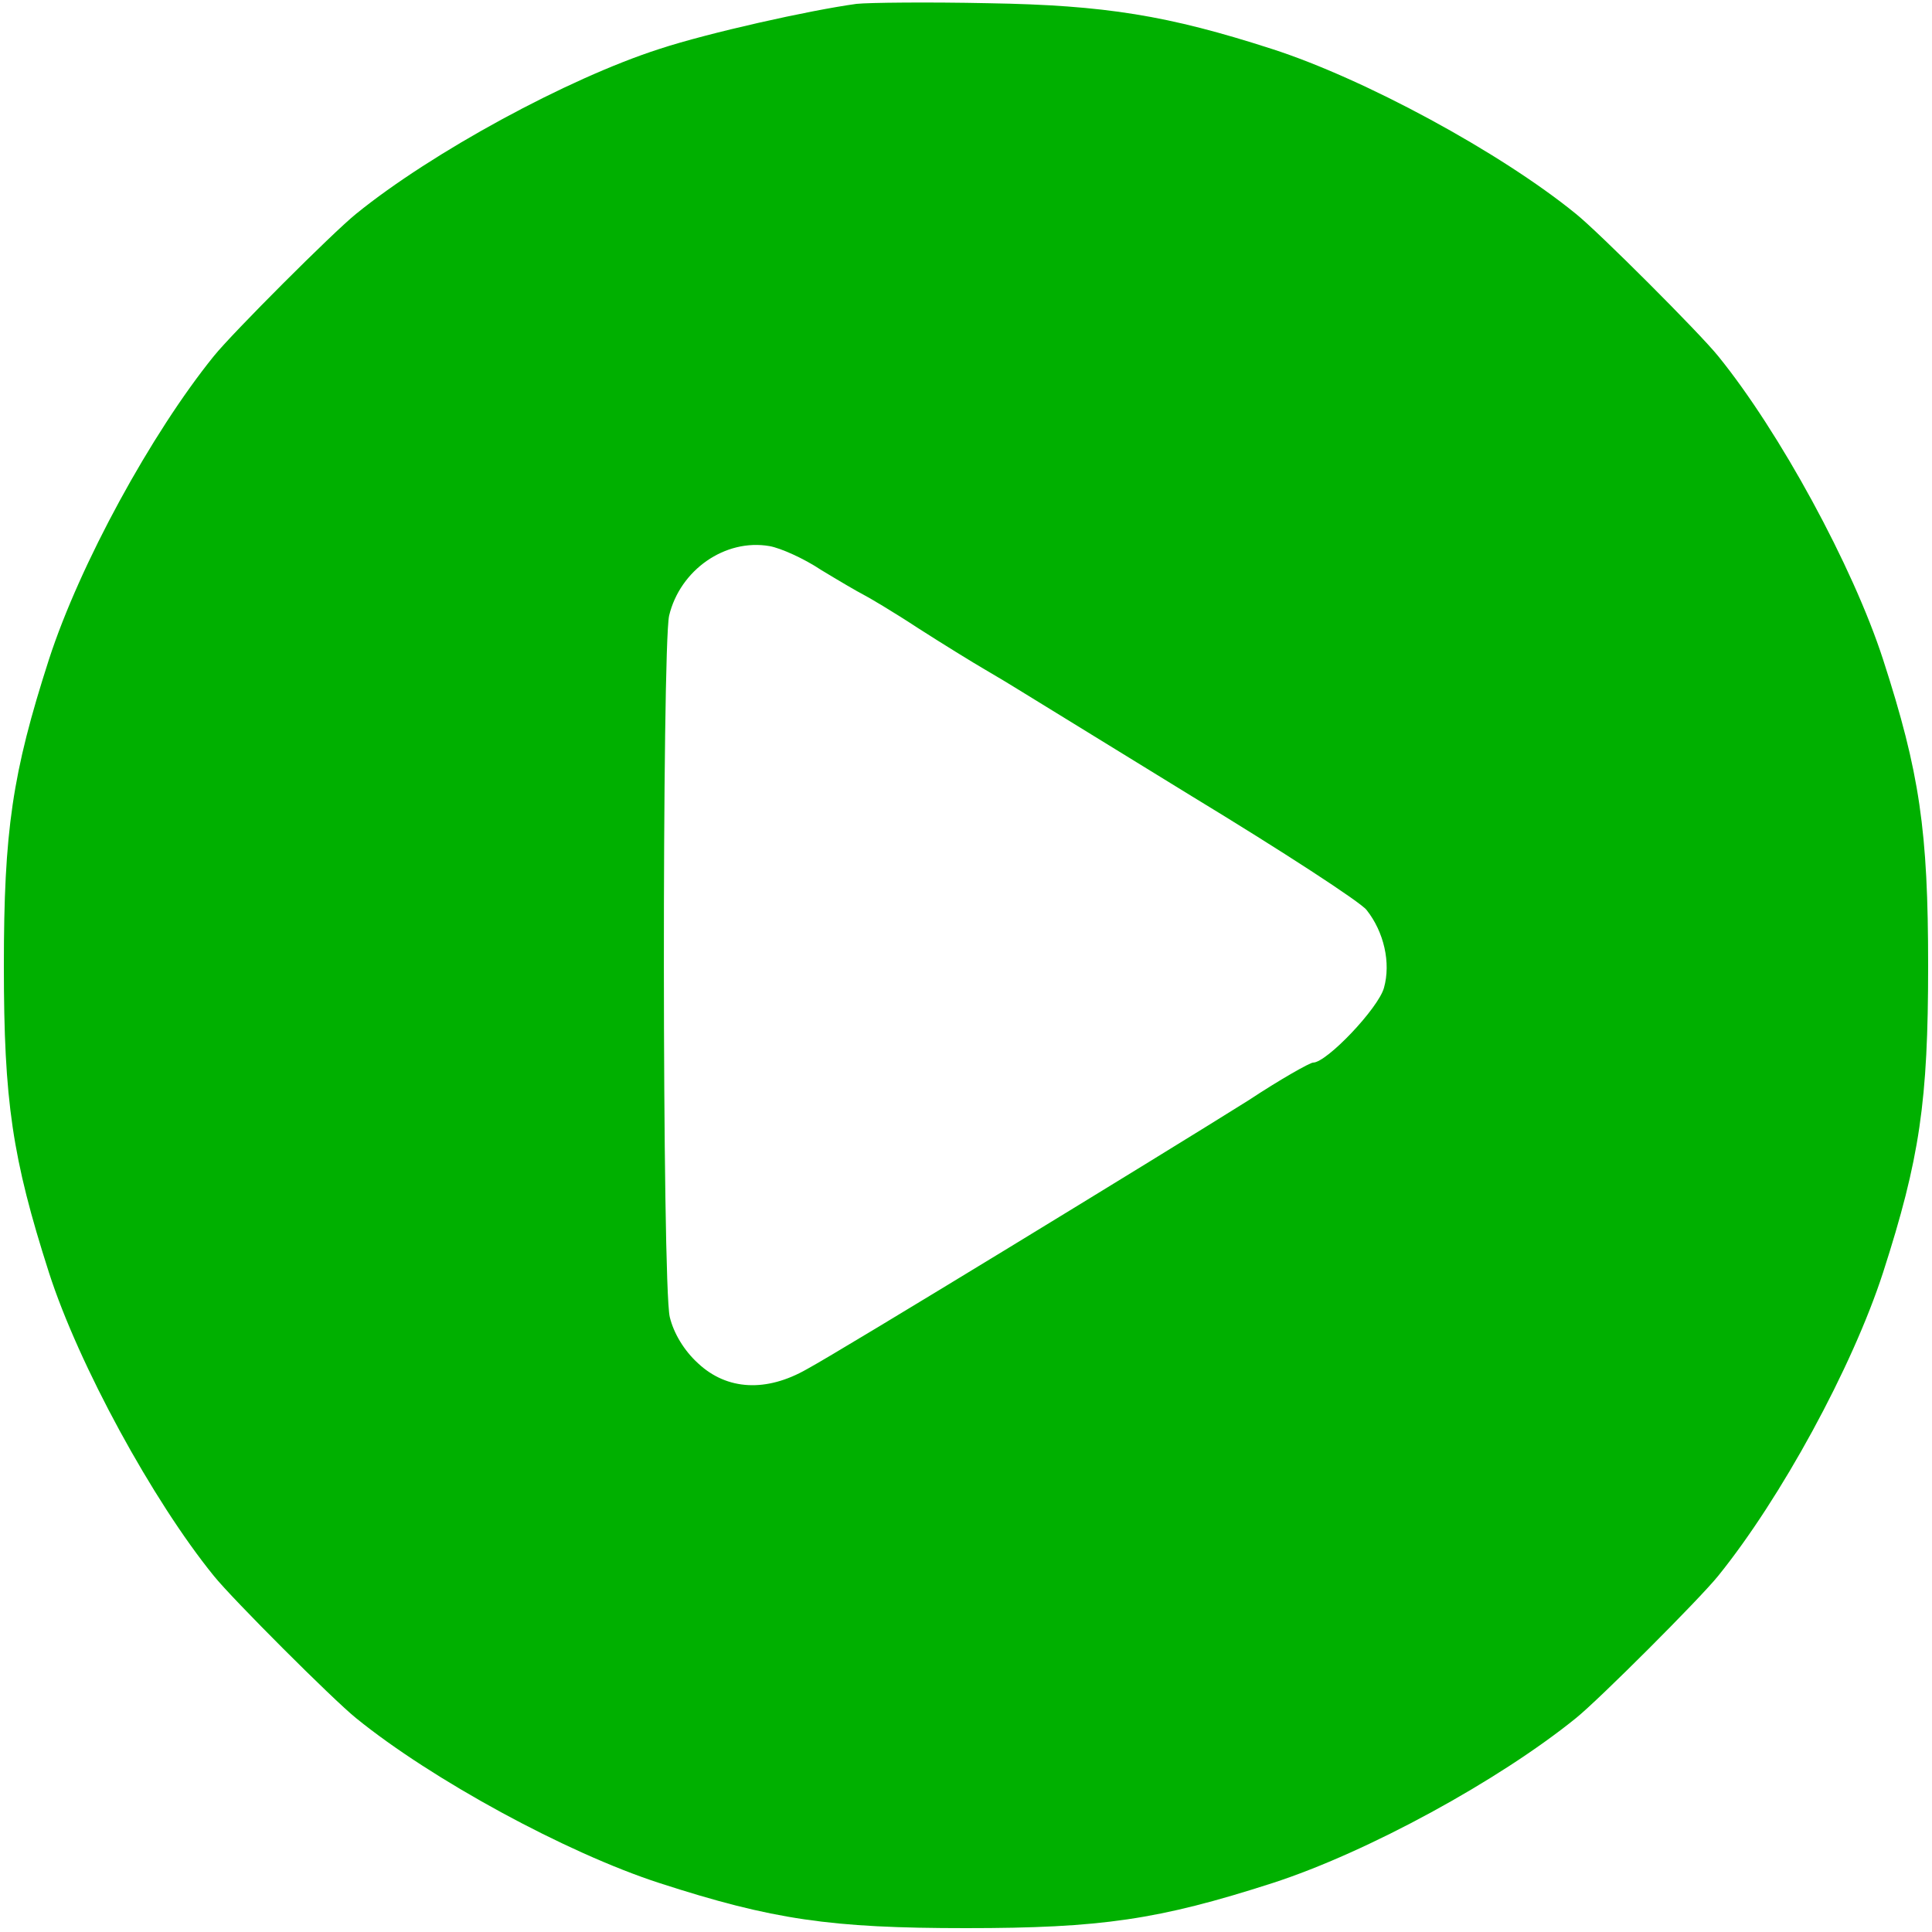
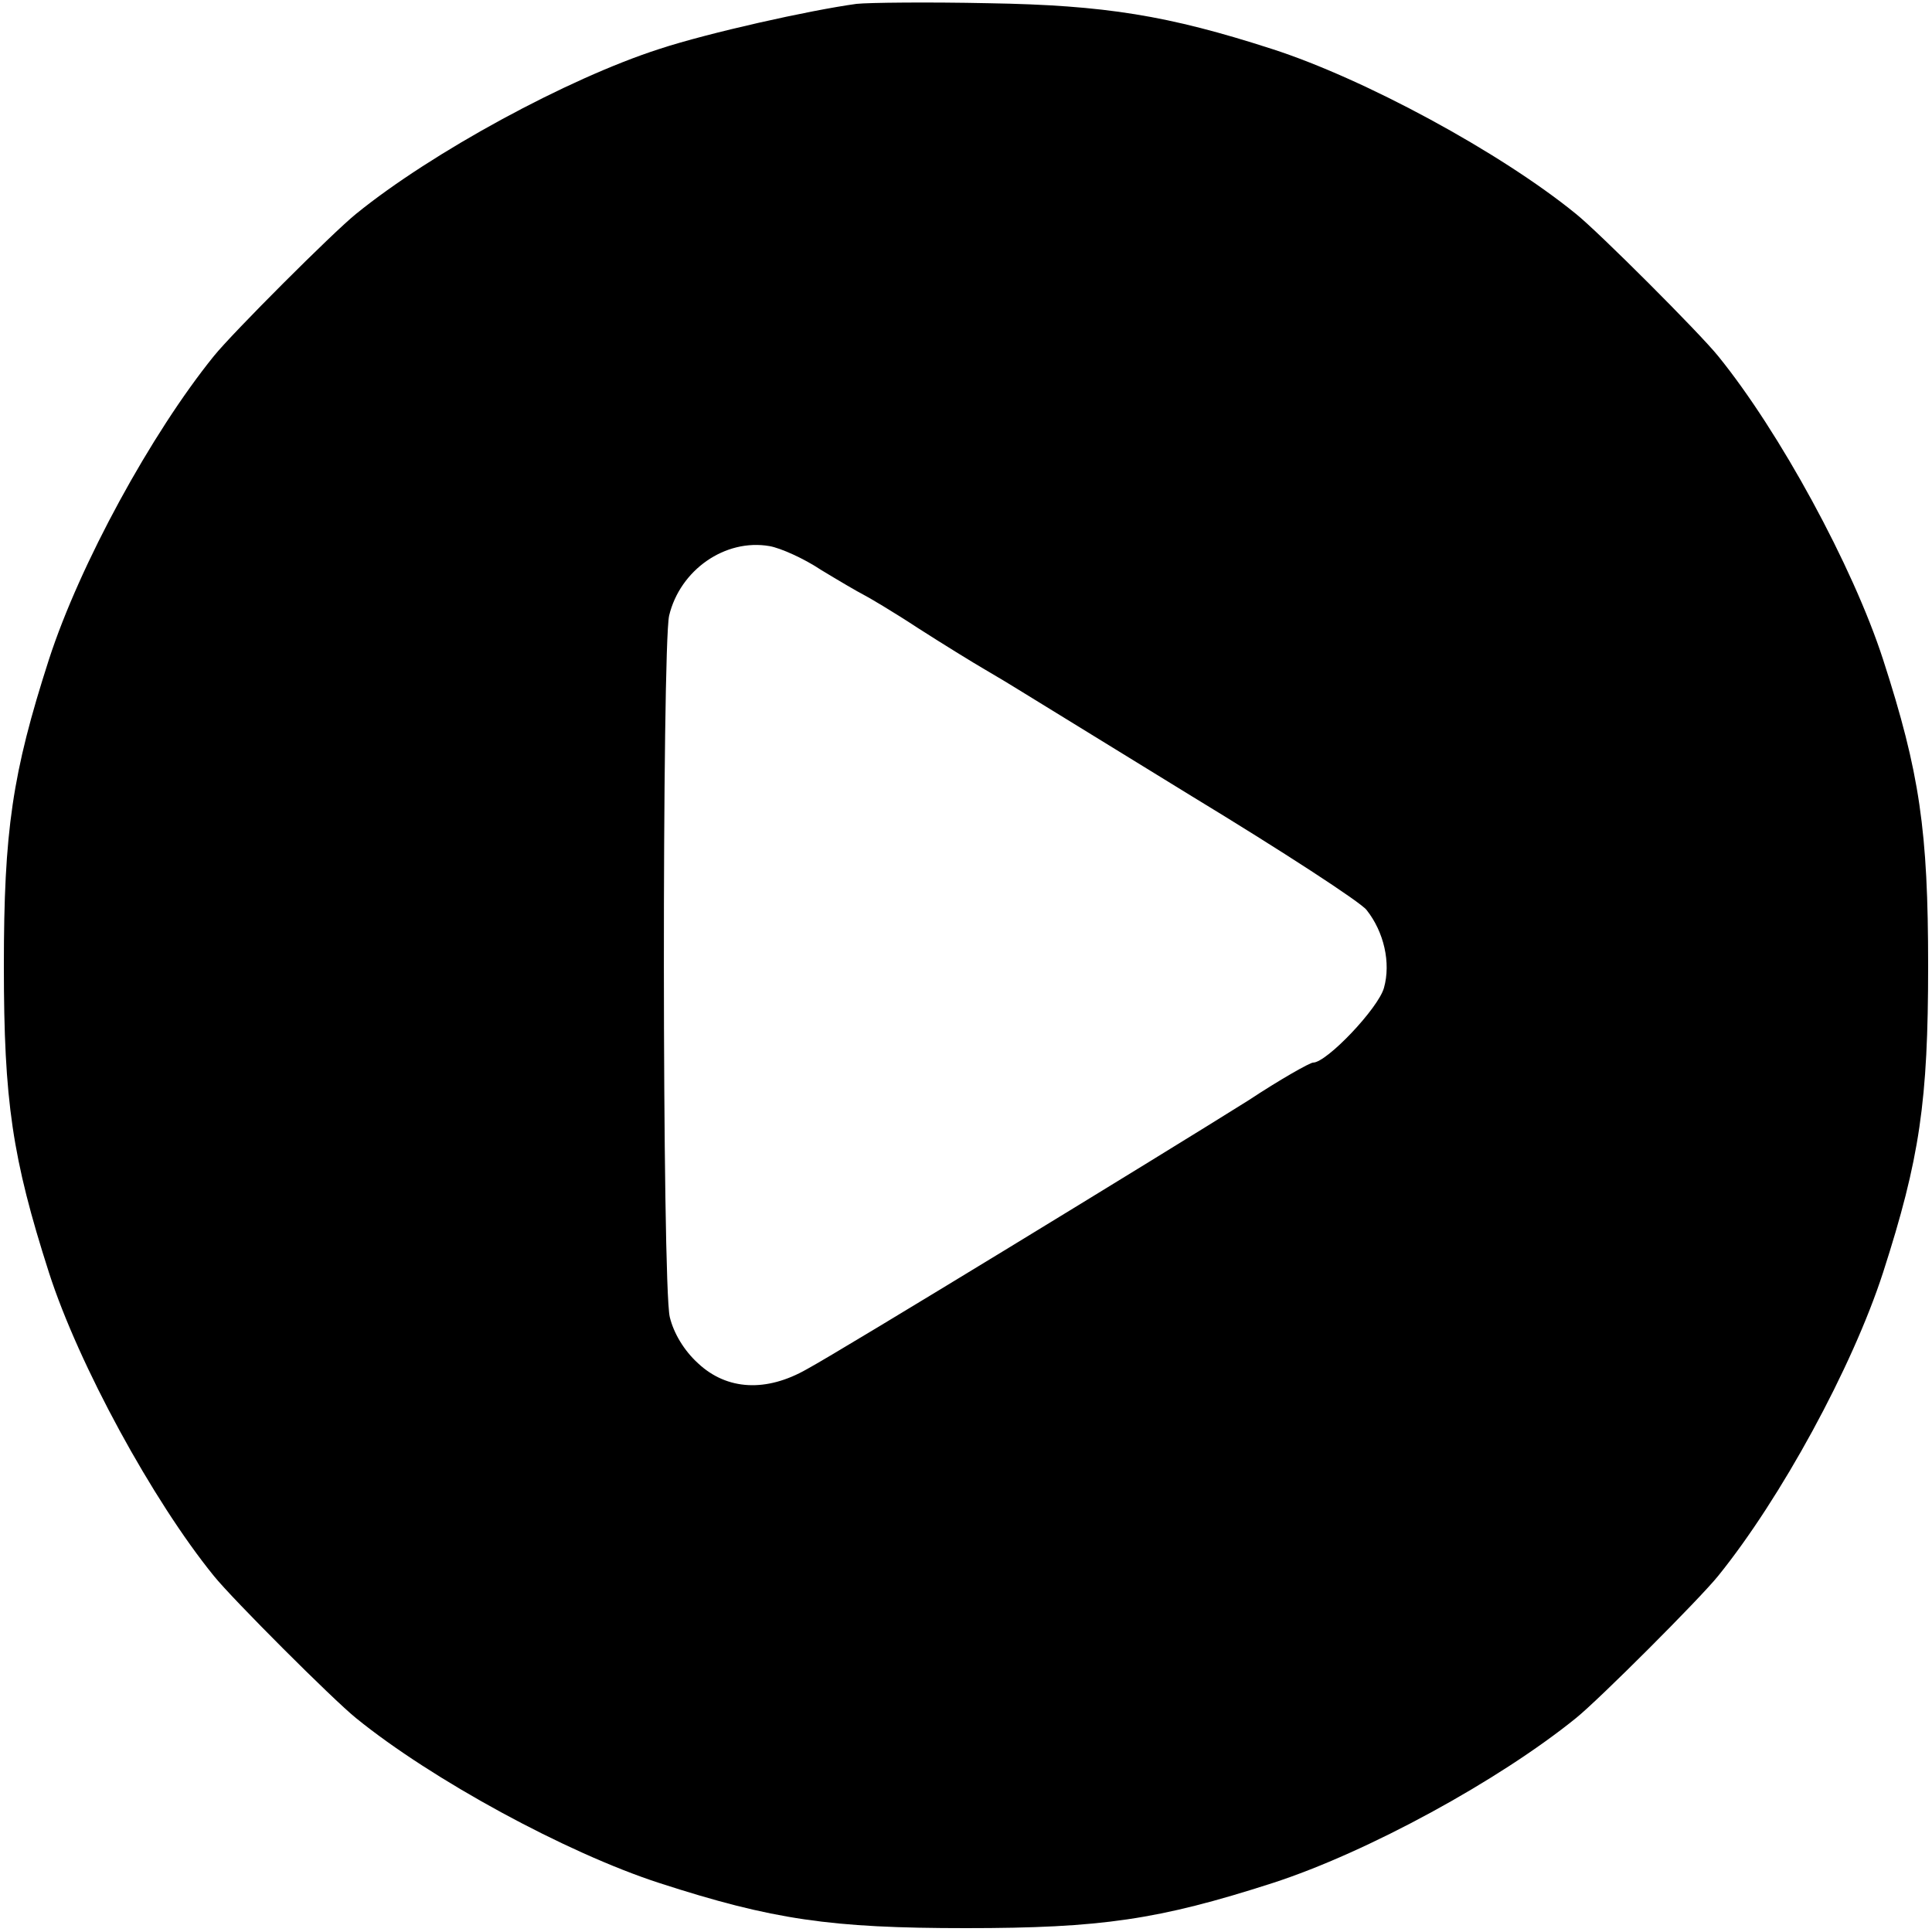
<svg xmlns="http://www.w3.org/2000/svg" version="1.0" width="300pt" height="300pt" viewBox="0 0 300 300" preserveAspectRatio="xMidYMid meet">
  <g transform="translate(0,300) scale(0.1,-0.1)" fill="#00b000" stroke="none">
-     <path d="M1330 2994 c-73 -10 -230 -45 -306 -70 -143 -46 -354 -161 -471 -256 -36 -29 -192 -185 -221 -221 -97 -120 -208 -323 -256 -471 -57 -177 -70 -266 -70 -476 0 -210 13 -298 70 -476 46 -143 161 -354 256 -471 29 -36 185 -192 221 -221 117 -95 326 -209 471 -256 176 -57 266 -70 476 -70 210 0 299 13 476 70 148 48 351 159 471 256 36 29 192 185 221 221 97 120 208 323 256 471 57 177 70 266 70 476 0 210 -13 300 -70 476 -47 145 -161 354 -256 471 -29 36 -185 192 -221 221 -118 96 -329 210 -472 256 -161 52 -259 68 -440 71 -93 2 -186 1 -205 -1z m-55 -879 c28 -17 57 -34 65 -38 8 -4 47 -27 85 -52 39 -25 86 -54 105 -65 19 -11 42 -25 50 -30 8 -5 130 -80 270 -166 140 -85 263 -165 272 -177 27 -34 38 -82 27 -121 -9 -32 -89 -116 -110 -116 -5 0 -51 -26 -101 -59 -129 -81 -633 -389 -685 -417 -63 -36 -124 -33 -169 9 -22 20 -38 47 -44 72 -12 51 -12 1038 -1 1089 17 71 87 120 156 108 17 -3 53 -19 80 -37z" />
+     <path d="M1330 2994 c-73 -10 -230 -45 -306 -70 -143 -46 -354 -161 -471 -256 -36 -29 -192 -185 -221 -221 -97 -120 -208 -323 -256 -471 -57 -177 -70 -266 -70 -476 0 -210 13 -298 70 -476 46 -143 161 -354 256 -471 29 -36 185 -192 221 -221 117 -95 326 -209 471 -256 176 -57 266 -70 476 -70 210 0 299 13 476 70 148 48 351 159 471 256 36 29 192 185 221 221 97 120 208 323 256 471 57 177 70 266 70 476 0 210 -13 300 -70 476 -47 145 -161 354 -256 471 -29 36 -185 192 -221 221 -118 96 -329 210 -472 256 -161 52 -259 68 -440 71 -93 2 -186 1 -205 -1z m-55 -879 c28 -17 57 -34 65 -38 8 -4 47 -27 85 -52 39 -25 86 -54 105 -65 19 -11 42 -25 50 -30 8 -5 130 -80 270 -166 140 -85 263 -165 272 -177 27 -34 38 -82 27 -121 -9 -32 -89 -116 -110 -116 -5 0 -51 -26 -101 -59 -129 -81 -633 -389 -685 -417 -63 -36 -124 -33 -169 9 -22 20 -38 47 -44 72 -12 51 -12 1038 -1 1089 17 71 87 120 156 108 17 -3 53 -19 80 -37z" fill="#000000" />
  </g>
</svg>
